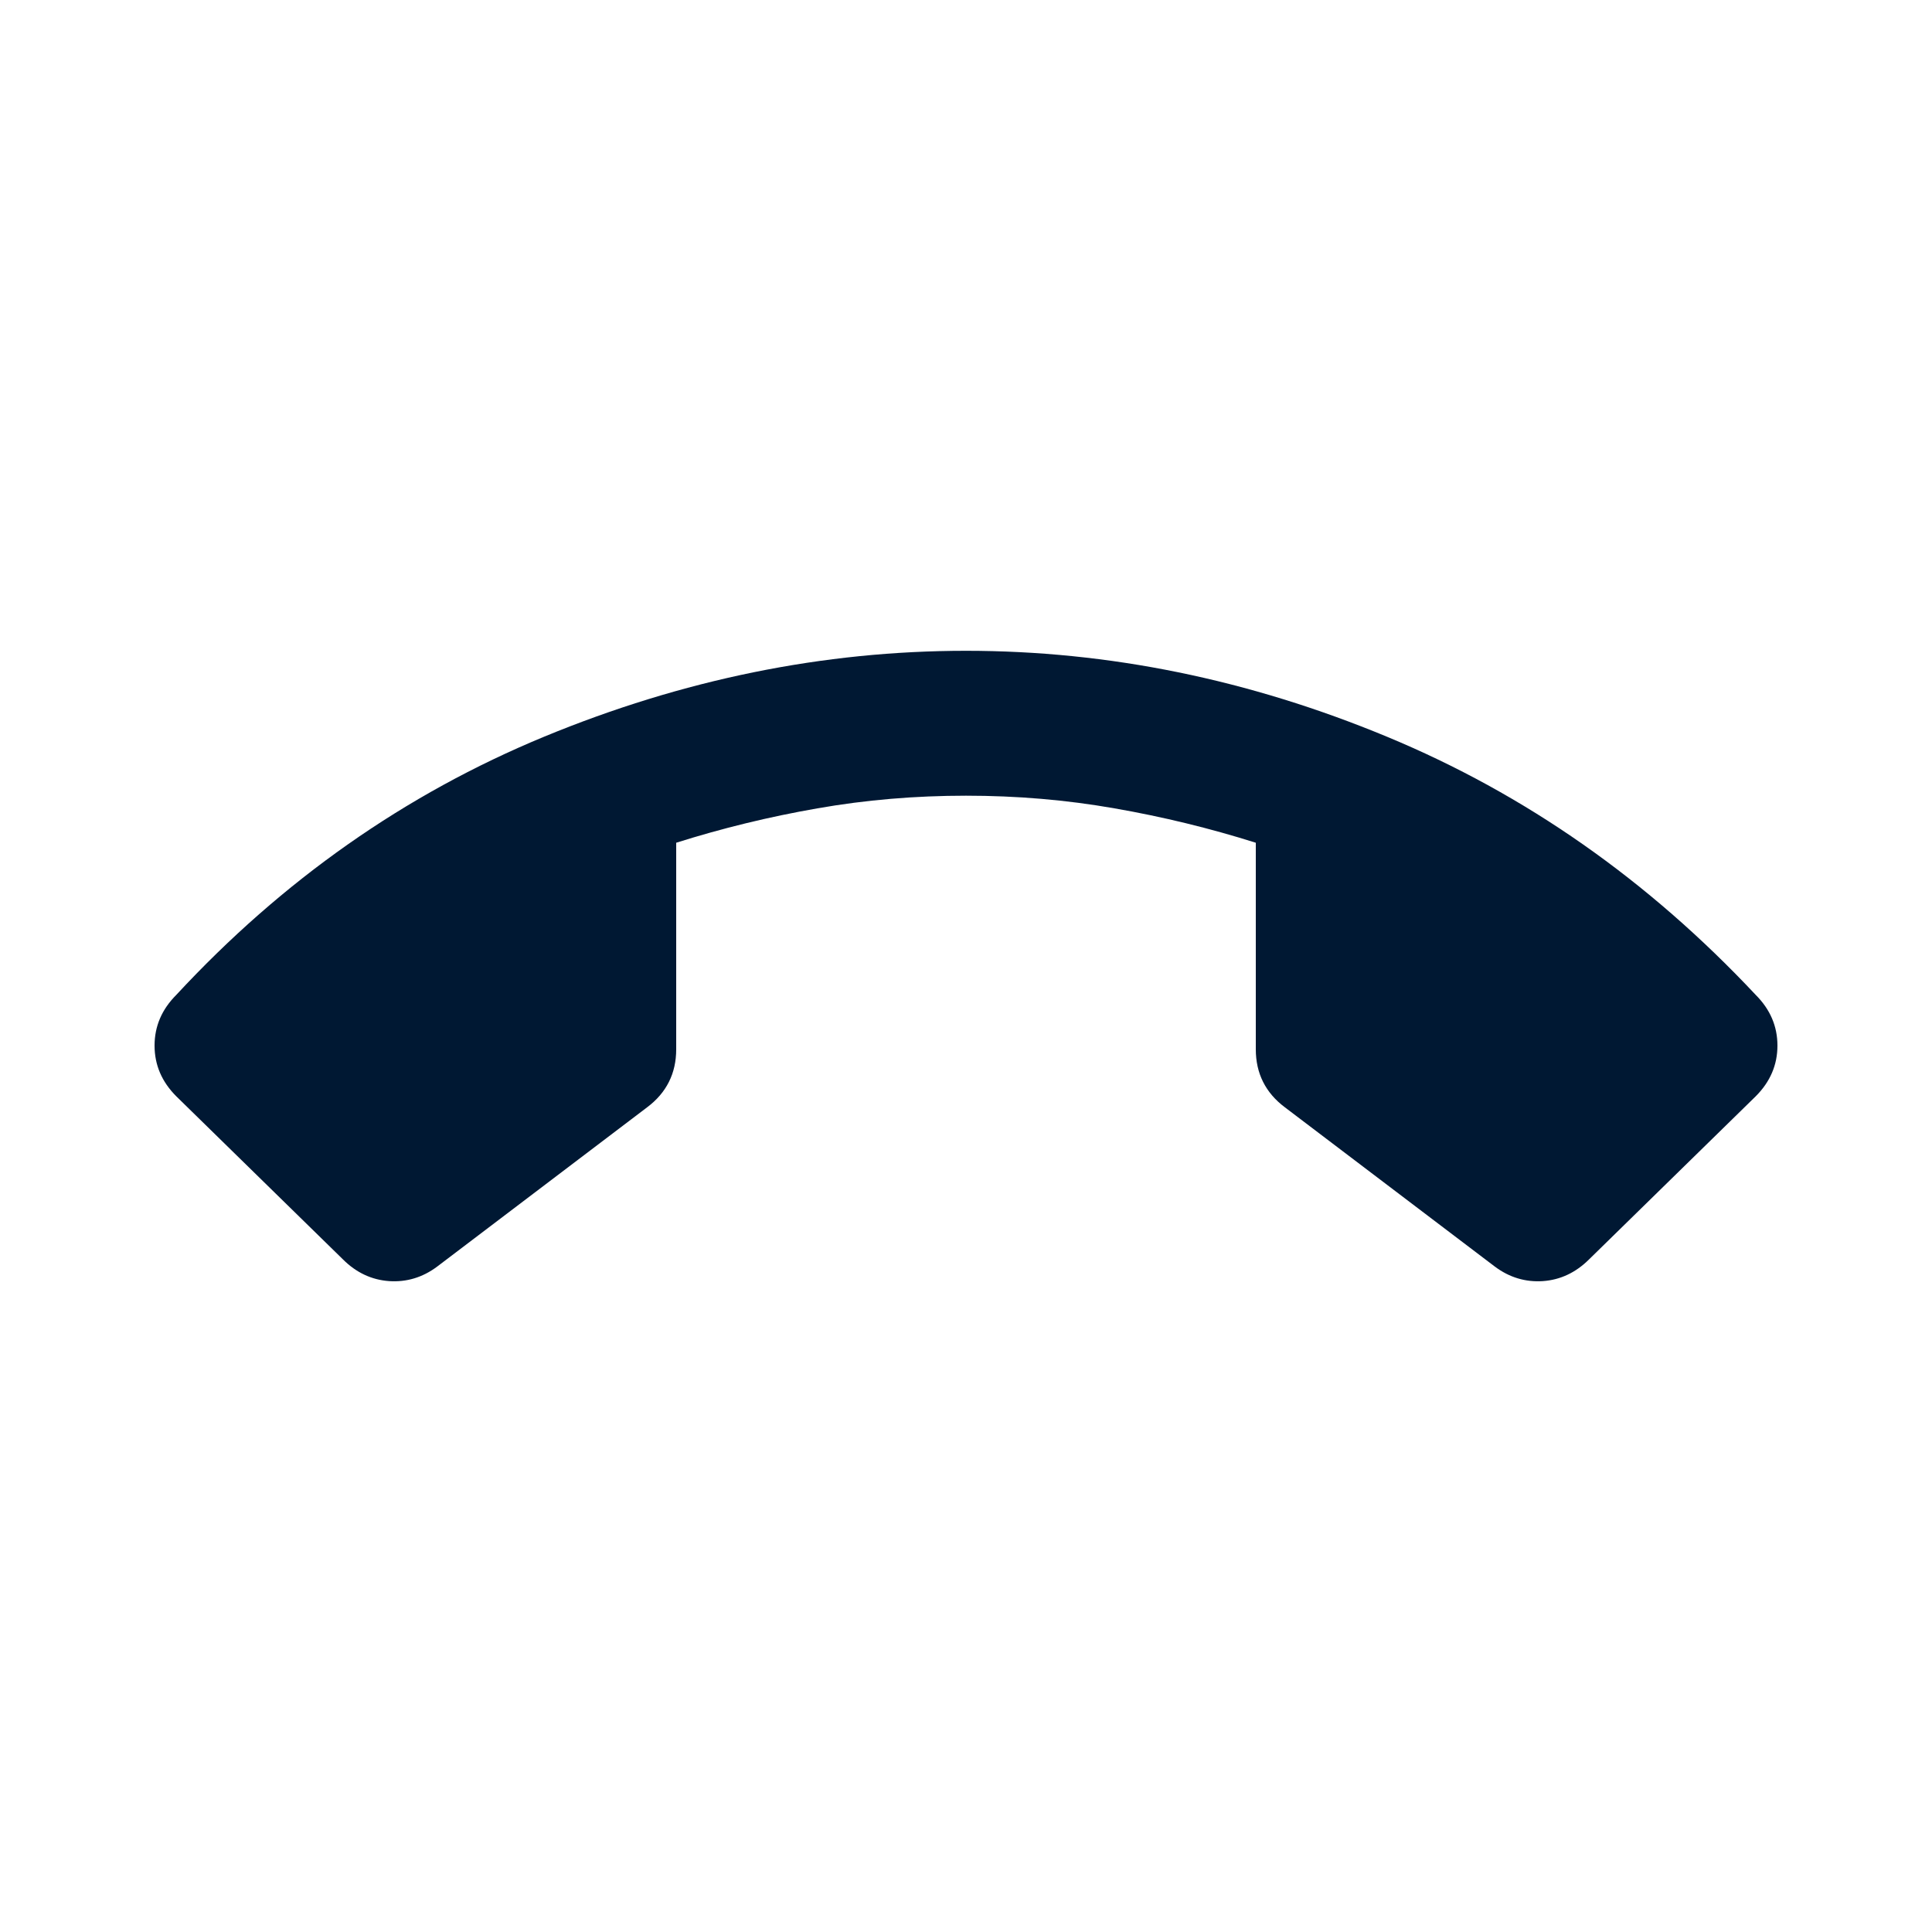
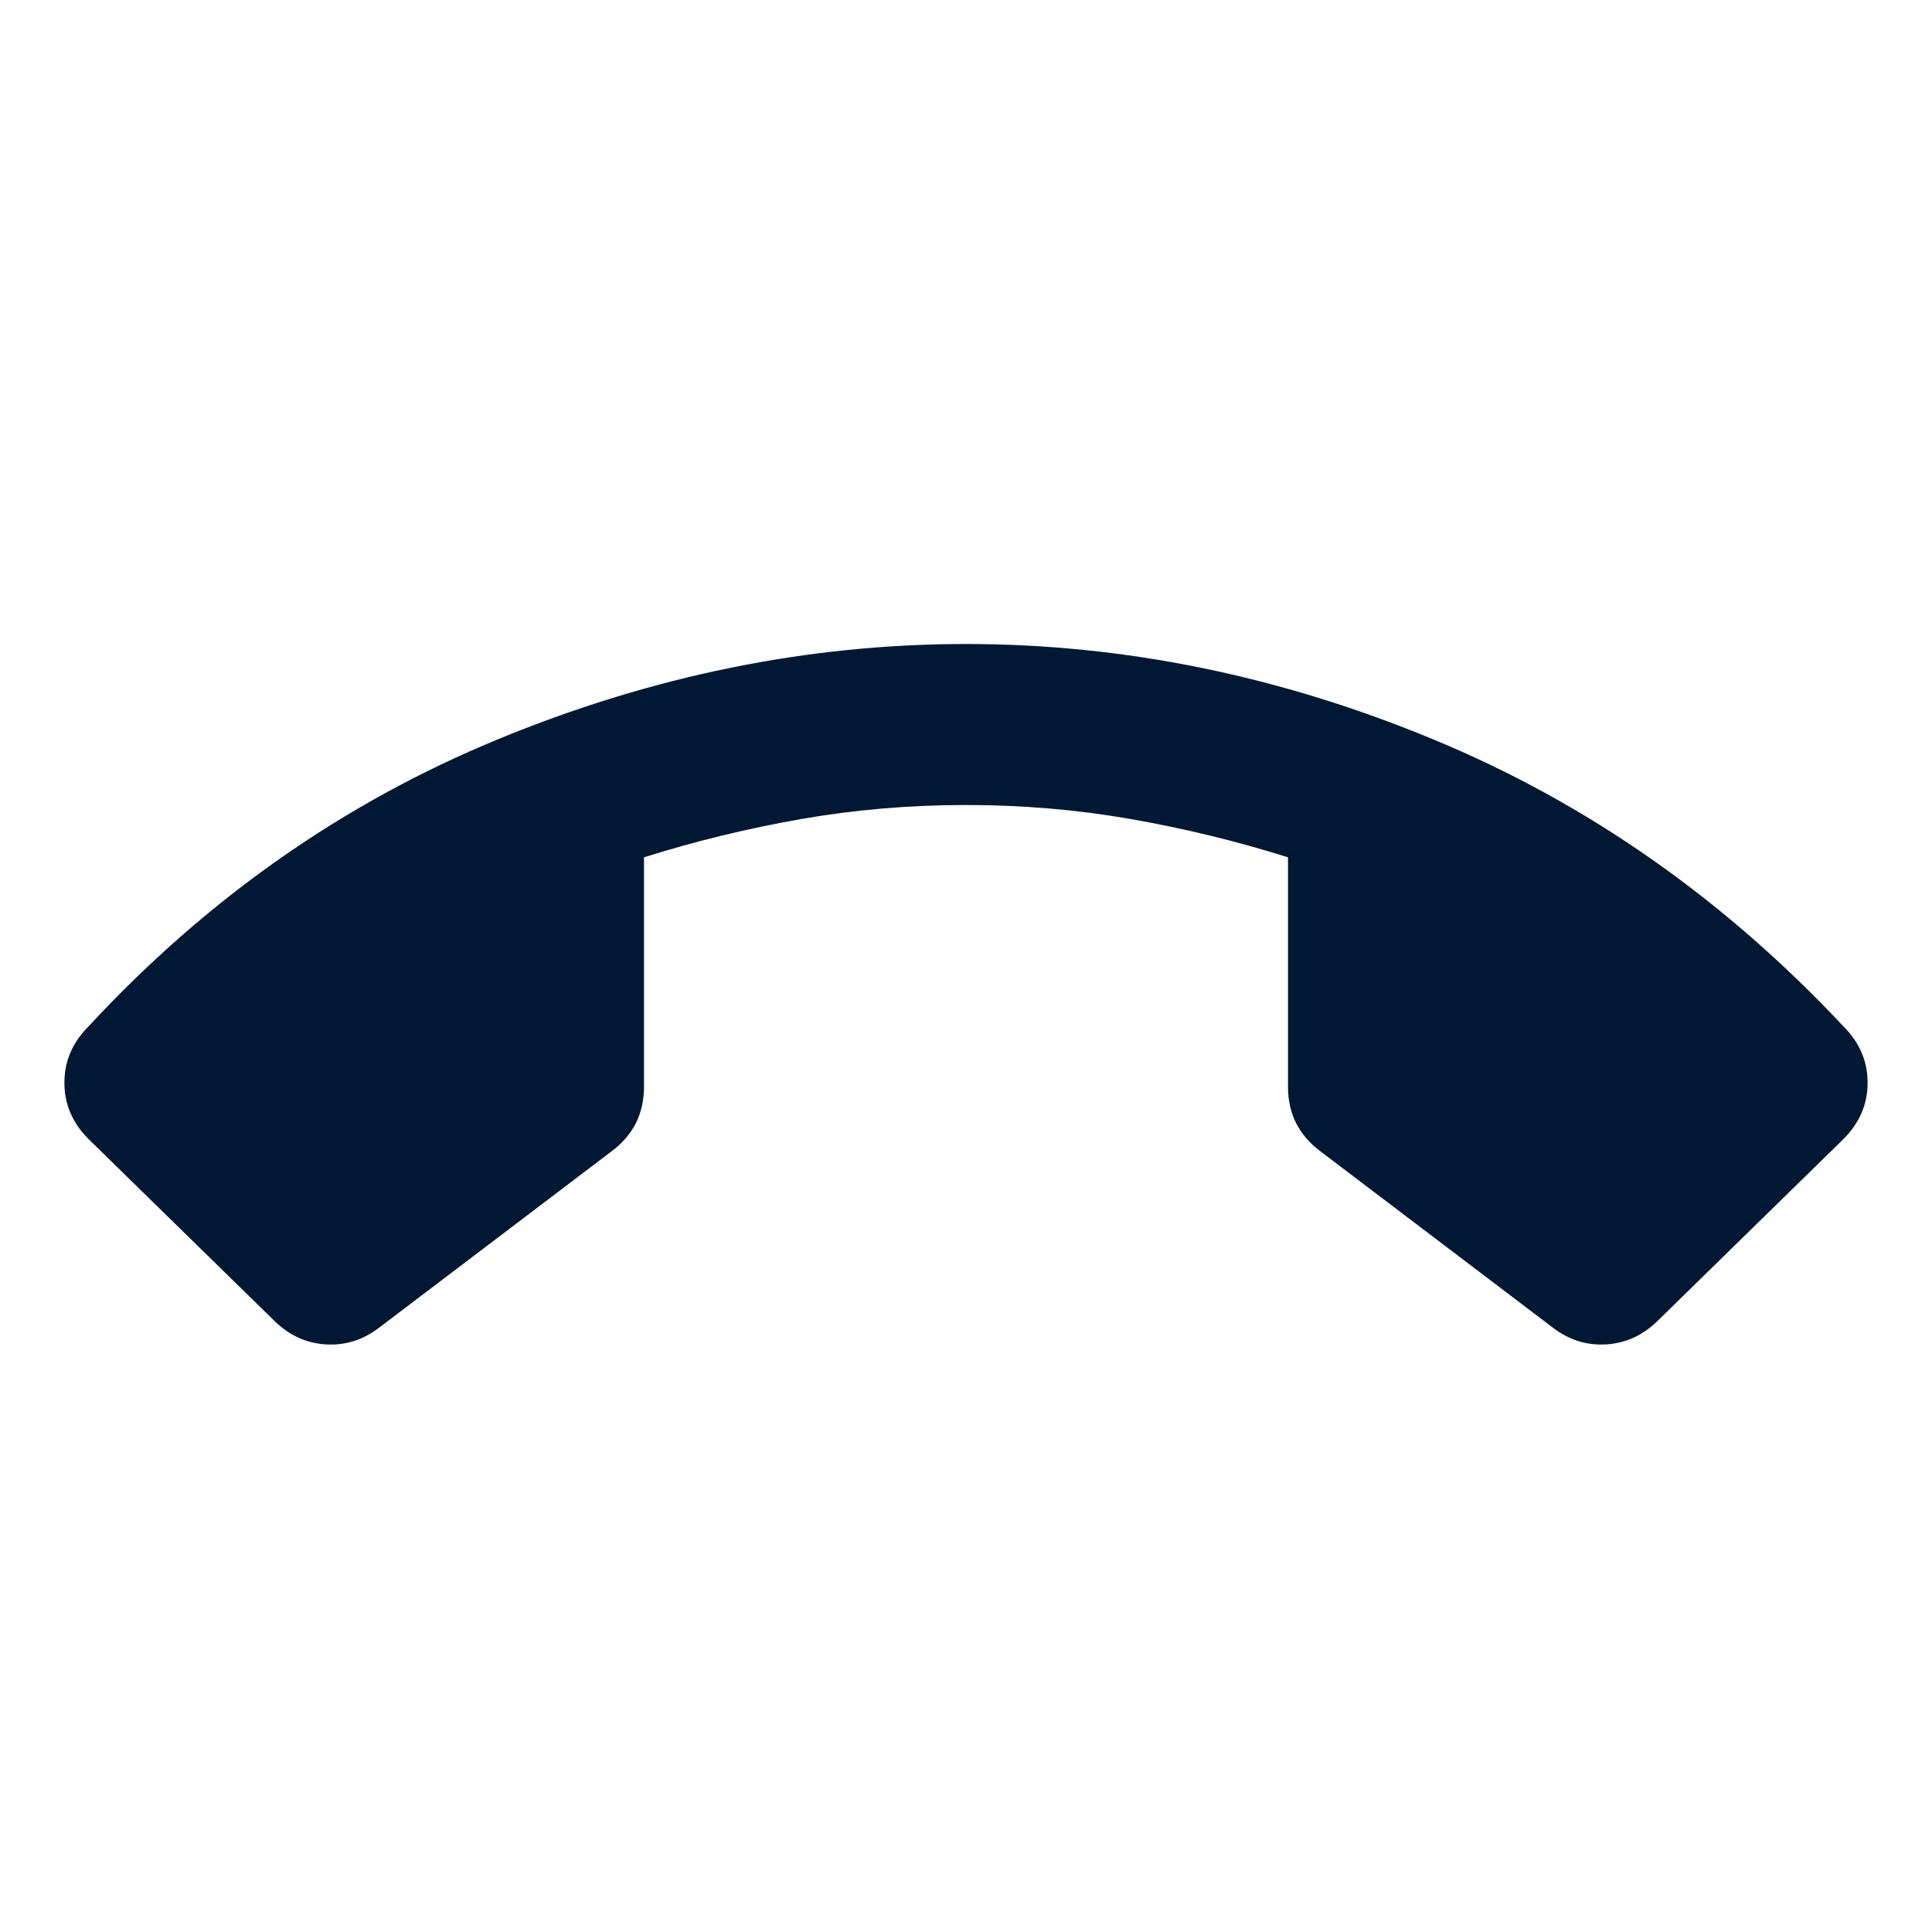
- <svg xmlns="http://www.w3.org/2000/svg" version="1.1" width="20" height="20" viewBox="0 0 20 20" x="0px" y="0px" style="enable-background:new 0 0 24 24;" xml:space="preserve">
-   <style type="text/css">
- 	.st0{fill:#001833;}
- </style>
-   <path class="st0" d="M10 6.737C11.475 6.737 12.928 7.033 14.359 7.627C15.791 8.221 17.062 9.112 18.175 10.299C18.325 10.449 18.4 10.624 18.4 10.824C18.4 11.024 18.325 11.199 18.175 11.349L16.45 13.037C16.312 13.174 16.153 13.249 15.972 13.262C15.791 13.274 15.625 13.224 15.475 13.112L13.3 11.462C13.2 11.387 13.125 11.299 13.075 11.199C13.025 11.099 13 10.987 13 10.862V8.724C12.525 8.574 12.037 8.455 11.537 8.368C11.037 8.28 10.525 8.237 10 8.237C9.475 8.237 8.962 8.28 8.462 8.368C7.962 8.455 7.475 8.574 7 8.724V10.862C7 10.987 6.975 11.099 6.925 11.199C6.875 11.299 6.8 11.387 6.7 11.462L4.525 13.112C4.375 13.224 4.209 13.274 4.028 13.262C3.847 13.249 3.687 13.174 3.55 13.037L1.825 11.349C1.675 11.199 1.6 11.024 1.6 10.824C1.6 10.624 1.675 10.449 1.825 10.299C2.925 9.112 4.194 8.221 5.631 7.627C7.069 7.033 8.525 6.737 10 6.737Z" fill="#4F6F8F" />
+ <svg xmlns="http://www.w3.org/2000/svg" width="24" height="24" viewBox="0 0 24 24" fill="none">
+   <path d="M12 8C13.966 8 15.904 8.396 17.812 9.188C19.721 9.979 21.416 11.167 22.9 12.75C23.1 12.95 23.2 13.183 23.2 13.45C23.2 13.717 23.1 13.95 22.9 14.15L20.6 16.4C20.416 16.583 20.204 16.683 19.962 16.7C19.721 16.717 19.5 16.65 19.3 16.5L16.4 14.3C16.267 14.2 16.166 14.083 16.1 13.95C16.033 13.817 16 13.667 16 13.5V10.65C15.367 10.45 14.716 10.292 14.05 10.175C13.383 10.058 12.7 10 12 10C11.3 10 10.617 10.058 9.95 10.175C9.283 10.292 8.633 10.45 8 10.65V13.5C8 13.667 7.966 13.817 7.9 13.95C7.833 14.083 7.733 14.2 7.6 14.3L4.7 16.5C4.5 16.65 4.279 16.717 4.037 16.7C3.796 16.683 3.583 16.583 3.4 16.4L1.1 14.15C0.9 13.95 0.8 13.717 0.8 13.45C0.8 13.183 0.9 12.95 1.1 12.75C2.566 11.167 4.258 9.979 6.175 9.188C8.091 8.396 10.033 8 12 8Z" fill="#001833" />
</svg>
